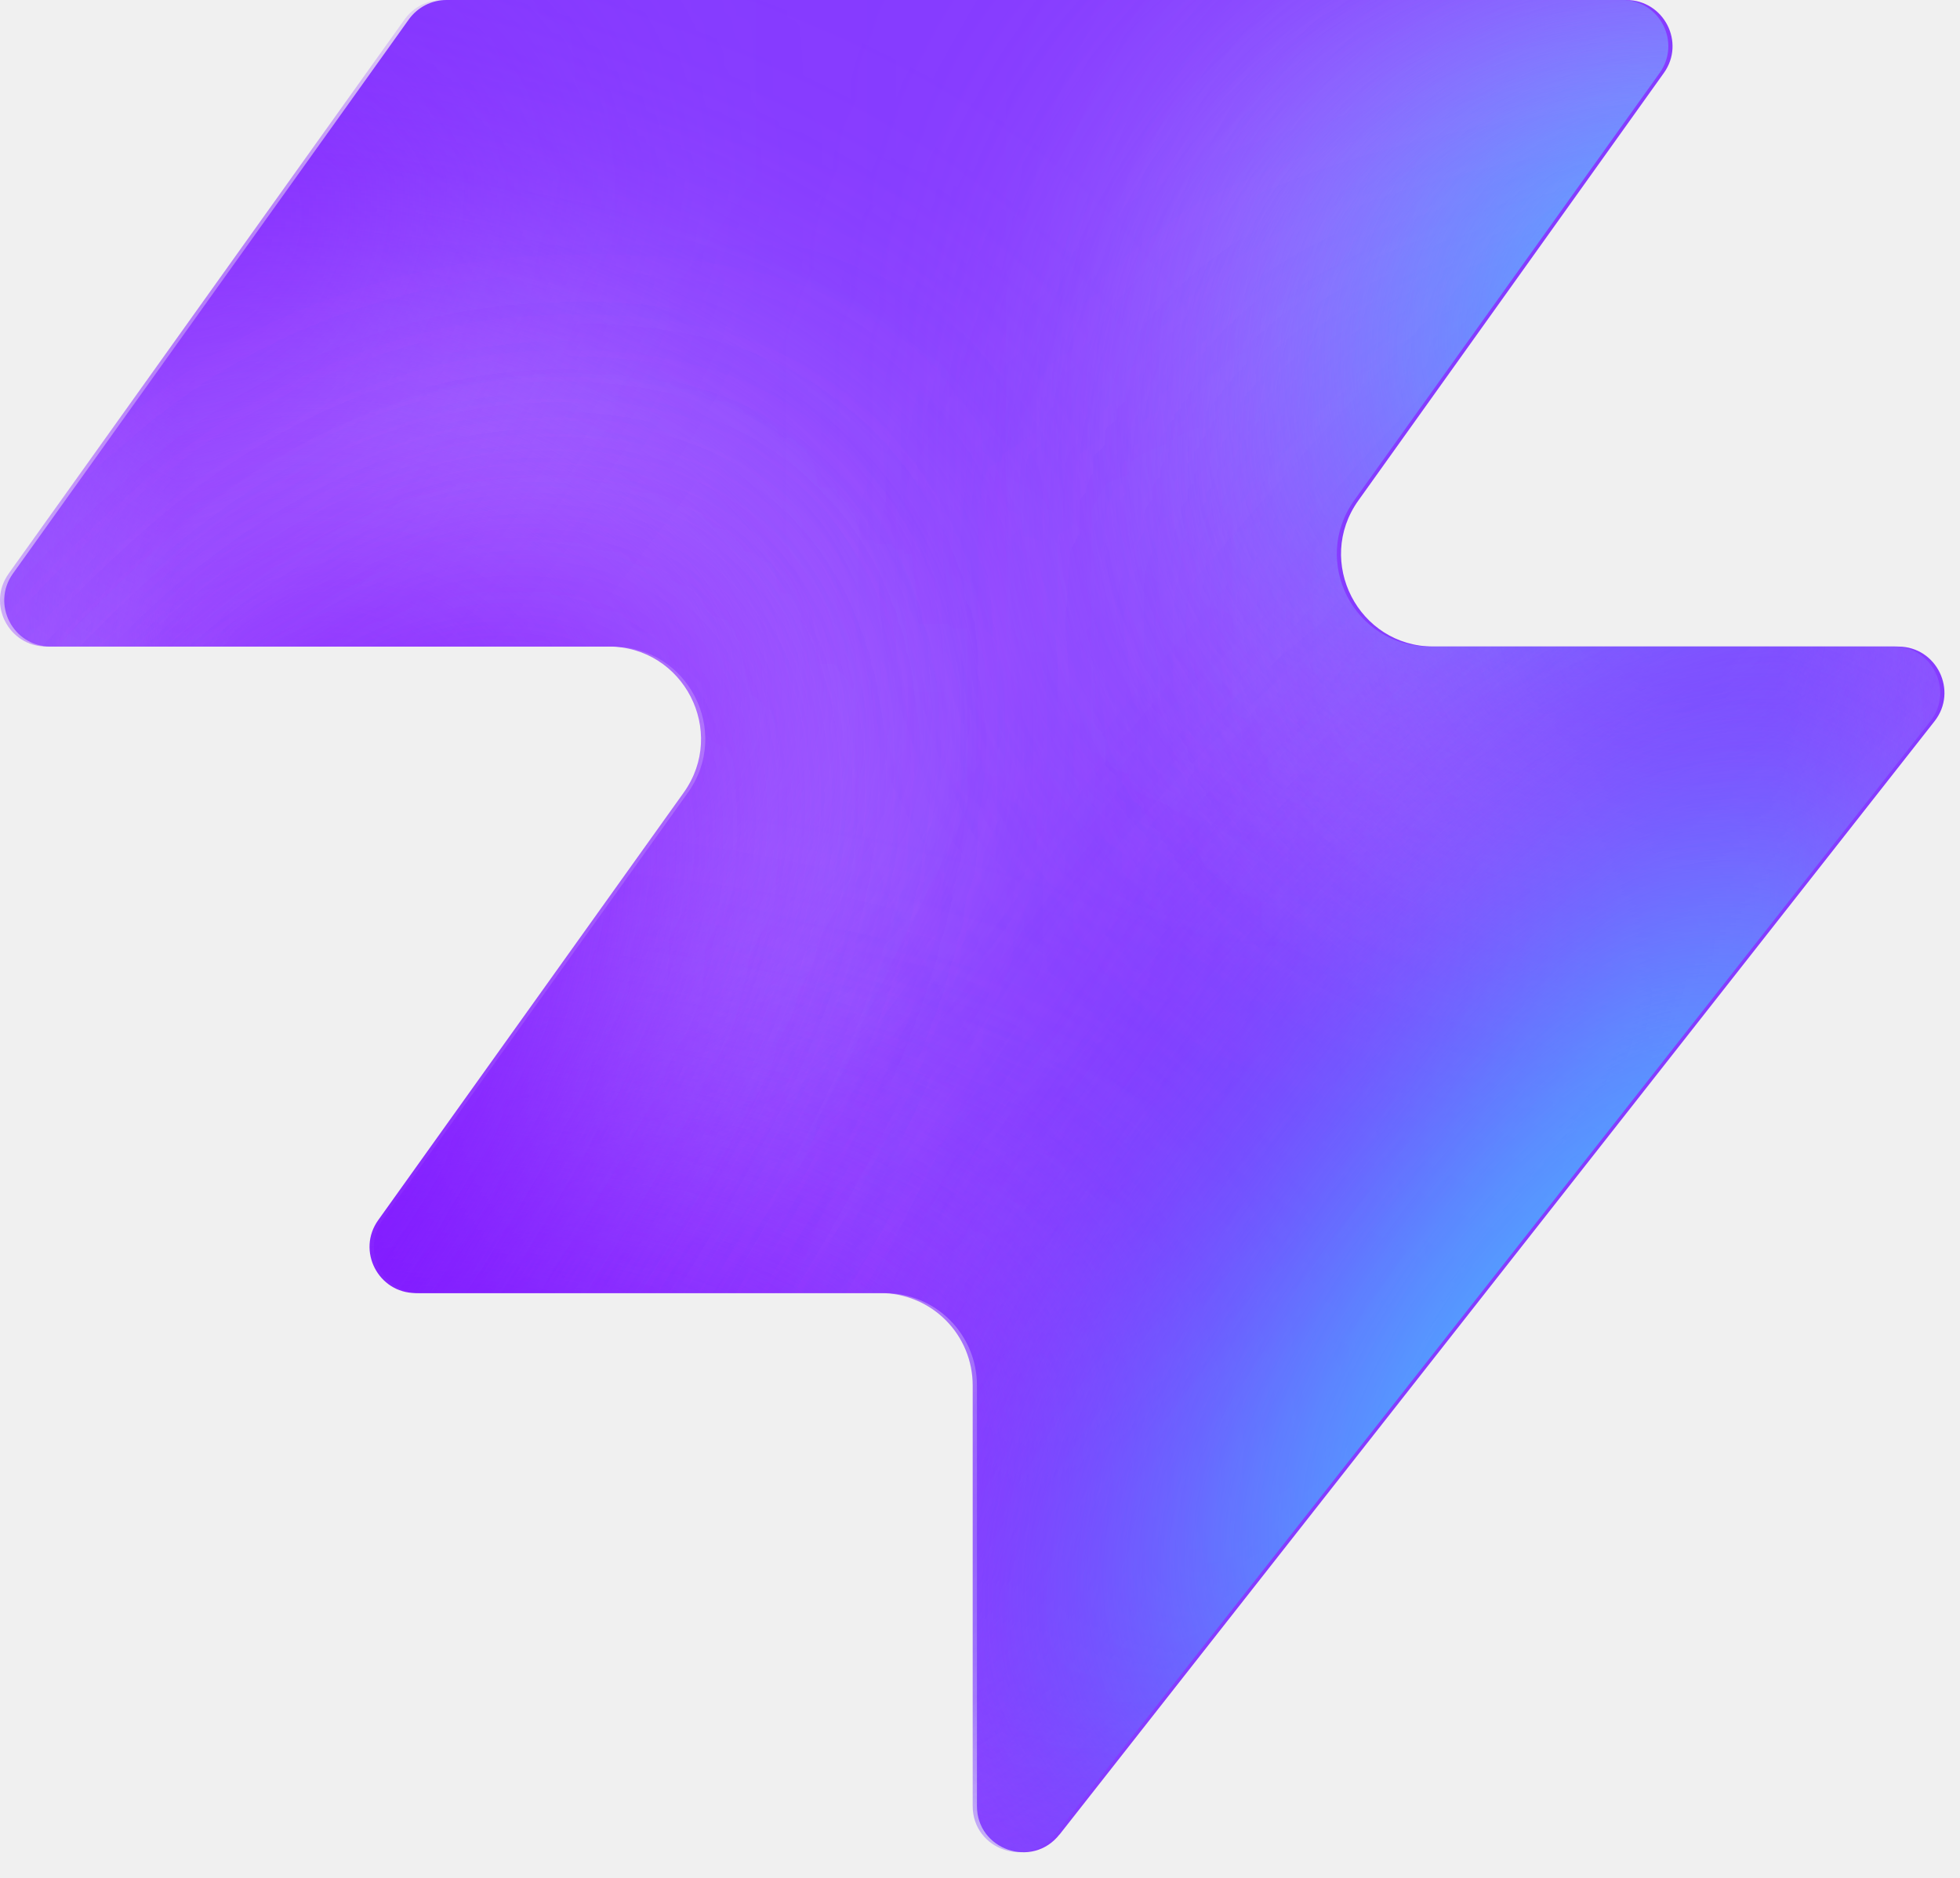
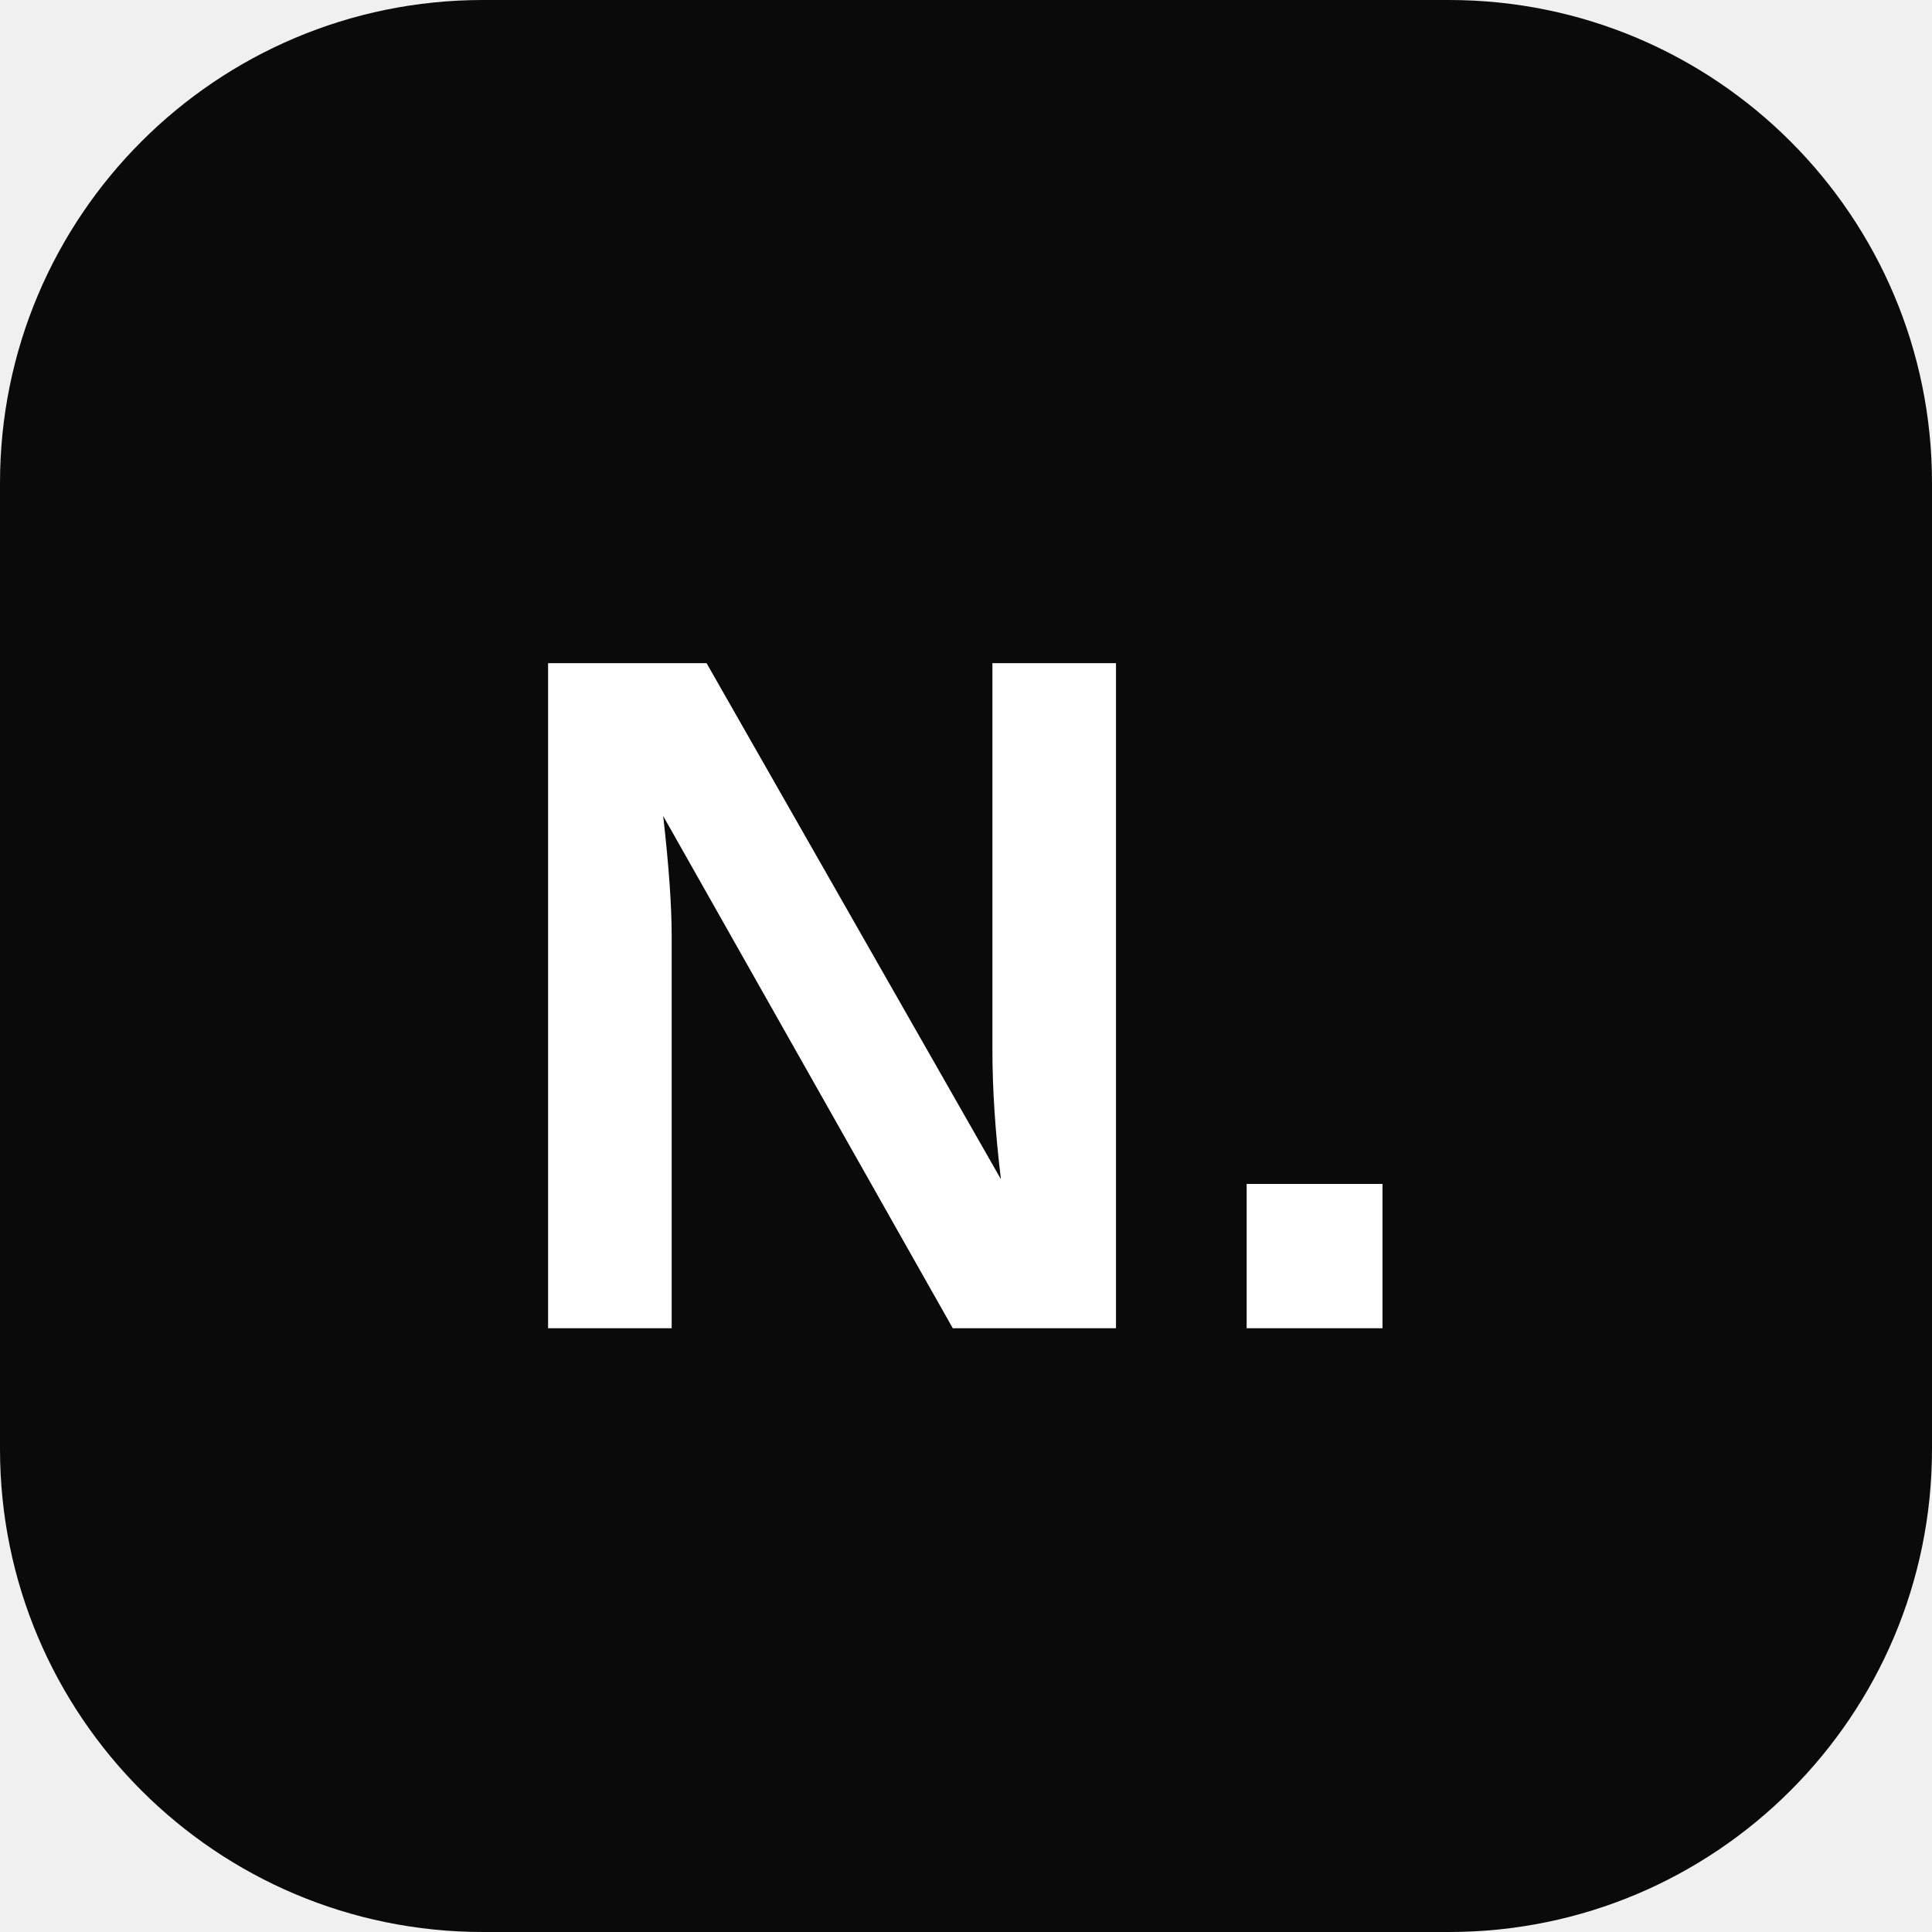
- <svg xmlns="http://www.w3.org/2000/svg" width="48" height="46" fill="none" viewBox="0 0 48 46">
-   <path fill="#863bff" d="M25.946 44.938c-.664.845-2.021.375-2.021-.698V33.937a2.26 2.26 0 0 0-2.262-2.262H10.287c-.92 0-1.456-1.04-.92-1.788l7.48-10.471c1.07-1.497 0-3.578-1.842-3.578H1.237c-.92 0-1.456-1.04-.92-1.788L10.013.474c.214-.297.556-.474.92-.474h28.894c.92 0 1.456 1.04.92 1.788l-7.48 10.471c-1.07 1.498 0 3.579 1.842 3.579h11.377c.943 0 1.473 1.088.89 1.83L25.947 44.94z" style="fill:#863bff;fill:color(display-p3 .525 .23 1);fill-opacity:1" />
-   <mask id="a" width="48" height="46" x="0" y="0" maskUnits="userSpaceOnUse" style="mask-type:alpha">
-     <path fill="#000" d="M25.842 44.938c-.664.844-2.021.375-2.021-.698V33.937a2.26 2.26 0 0 0-2.262-2.262H10.183c-.92 0-1.456-1.04-.92-1.788l7.48-10.471c1.07-1.498 0-3.579-1.842-3.579H1.133c-.92 0-1.456-1.04-.92-1.787L9.91.473c.214-.297.556-.474.92-.474h28.894c.92 0 1.456 1.04.92 1.788l-7.48 10.471c-1.07 1.498 0 3.578 1.842 3.578h11.377c.943 0 1.473 1.088.89 1.832L25.843 44.94z" style="fill:#000;fill-opacity:1" />
-   </mask>
-   <g mask="url(#a)">
-     <g filter="url(#b)">
-       <ellipse cx="5.508" cy="14.704" fill="#ede6ff" rx="5.508" ry="14.704" style="fill:#ede6ff;fill:color(display-p3 .927 .903 1);fill-opacity:1" transform="matrix(.00324 1 1 -.00324 -4.47 31.516)" />
-     </g>
-     <g filter="url(#c)">
-       <ellipse cx="10.399" cy="29.851" fill="#ede6ff" rx="10.399" ry="29.851" style="fill:#ede6ff;fill:color(display-p3 .927 .903 1);fill-opacity:1" transform="matrix(.00324 1 1 -.00324 -39.328 7.883)" />
-     </g>
-     <g filter="url(#d)">
-       <ellipse cx="5.508" cy="30.487" fill="#7e14ff" rx="5.508" ry="30.487" style="fill:#7e14ff;fill:color(display-p3 .492 .077 1);fill-opacity:1" transform="rotate(89.814 -25.913 -14.639)scale(1 -1)" />
-     </g>
-     <g filter="url(#e)">
-       <ellipse cx="5.508" cy="30.599" fill="#7e14ff" rx="5.508" ry="30.599" style="fill:#7e14ff;fill:color(display-p3 .492 .077 1);fill-opacity:1" transform="rotate(89.814 -32.644 -3.334)scale(1 -1)" />
-     </g>
-     <g filter="url(#f)">
-       <ellipse cx="5.508" cy="30.599" fill="#7e14ff" rx="5.508" ry="30.599" style="fill:#7e14ff;fill:color(display-p3 .492 .077 1);fill-opacity:1" transform="matrix(.00324 1 1 -.00324 -34.34 30.47)" />
-     </g>
-     <g filter="url(#g)">
-       <ellipse cx="14.072" cy="22.078" fill="#ede6ff" rx="14.072" ry="22.078" style="fill:#ede6ff;fill:color(display-p3 .927 .903 1);fill-opacity:1" transform="rotate(93.35 24.506 48.493)scale(-1 1)" />
-     </g>
-     <g filter="url(#h)">
-       <ellipse cx="3.47" cy="21.501" fill="#7e14ff" rx="3.47" ry="21.501" style="fill:#7e14ff;fill:color(display-p3 .492 .077 1);fill-opacity:1" transform="rotate(89.009 28.708 47.59)scale(-1 1)" />
-     </g>
-     <g filter="url(#i)">
-       <ellipse cx="3.47" cy="21.501" fill="#7e14ff" rx="3.47" ry="21.501" style="fill:#7e14ff;fill:color(display-p3 .492 .077 1);fill-opacity:1" transform="rotate(89.009 28.708 47.59)scale(-1 1)" />
-     </g>
-     <g filter="url(#j)">
-       <ellipse cx=".387" cy="8.972" fill="#7e14ff" rx="4.407" ry="29.108" style="fill:#7e14ff;fill:color(display-p3 .492 .077 1);fill-opacity:1" transform="rotate(39.51 .387 8.972)" />
-     </g>
-     <g filter="url(#k)">
-       <ellipse cx="47.523" cy="-6.092" fill="#7e14ff" rx="4.407" ry="29.108" style="fill:#7e14ff;fill:color(display-p3 .492 .077 1);fill-opacity:1" transform="rotate(37.892 47.523 -6.092)" />
-     </g>
-     <g filter="url(#l)">
-       <ellipse cx="41.412" cy="6.333" fill="#47bfff" rx="5.971" ry="9.665" style="fill:#47bfff;fill:color(display-p3 .28 .748 1);fill-opacity:1" transform="rotate(37.892 41.412 6.333)" />
-     </g>
-     <g filter="url(#m)">
-       <ellipse cx="-1.879" cy="38.332" fill="#7e14ff" rx="4.407" ry="29.108" style="fill:#7e14ff;fill:color(display-p3 .492 .077 1);fill-opacity:1" transform="rotate(37.892 -1.88 38.332)" />
-     </g>
-     <g filter="url(#n)">
-       <ellipse cx="-1.879" cy="38.332" fill="#7e14ff" rx="4.407" ry="29.108" style="fill:#7e14ff;fill:color(display-p3 .492 .077 1);fill-opacity:1" transform="rotate(37.892 -1.88 38.332)" />
-     </g>
-     <g filter="url(#o)">
-       <ellipse cx="35.651" cy="29.907" fill="#7e14ff" rx="4.407" ry="29.108" style="fill:#7e14ff;fill:color(display-p3 .492 .077 1);fill-opacity:1" transform="rotate(37.892 35.651 29.907)" />
-     </g>
-     <g filter="url(#p)">
-       <ellipse cx="38.418" cy="32.4" fill="#47bfff" rx="5.971" ry="15.297" style="fill:#47bfff;fill:color(display-p3 .28 .748 1);fill-opacity:1" transform="rotate(37.892 38.418 32.4)" />
-     </g>
-   </g>
-   <defs>
-     <filter id="b" width="60.045" height="41.654" x="-19.77" y="16.149" color-interpolation-filters="sRGB" filterUnits="userSpaceOnUse">
-       <feFlood flood-opacity="0" result="BackgroundImageFix" />
-       <feBlend in="SourceGraphic" in2="BackgroundImageFix" result="shape" />
-       <feGaussianBlur result="effect1_foregroundBlur_2002_17158" stdDeviation="7.659" />
-     </filter>
-     <filter id="c" width="90.34" height="51.437" x="-54.613" y="-7.533" color-interpolation-filters="sRGB" filterUnits="userSpaceOnUse">
-       <feFlood flood-opacity="0" result="BackgroundImageFix" />
-       <feBlend in="SourceGraphic" in2="BackgroundImageFix" result="shape" />
-       <feGaussianBlur result="effect1_foregroundBlur_2002_17158" stdDeviation="7.659" />
-     </filter>
-     <filter id="d" width="79.355" height="29.4" x="-49.64" y="2.03" color-interpolation-filters="sRGB" filterUnits="userSpaceOnUse">
-       <feFlood flood-opacity="0" result="BackgroundImageFix" />
-       <feBlend in="SourceGraphic" in2="BackgroundImageFix" result="shape" />
-       <feGaussianBlur result="effect1_foregroundBlur_2002_17158" stdDeviation="4.596" />
-     </filter>
-     <filter id="e" width="79.579" height="29.4" x="-45.045" y="20.029" color-interpolation-filters="sRGB" filterUnits="userSpaceOnUse">
-       <feFlood flood-opacity="0" result="BackgroundImageFix" />
-       <feBlend in="SourceGraphic" in2="BackgroundImageFix" result="shape" />
-       <feGaussianBlur result="effect1_foregroundBlur_2002_17158" stdDeviation="4.596" />
-     </filter>
-     <filter id="f" width="79.579" height="29.4" x="-43.513" y="21.178" color-interpolation-filters="sRGB" filterUnits="userSpaceOnUse">
-       <feFlood flood-opacity="0" result="BackgroundImageFix" />
-       <feBlend in="SourceGraphic" in2="BackgroundImageFix" result="shape" />
-       <feGaussianBlur result="effect1_foregroundBlur_2002_17158" stdDeviation="4.596" />
-     </filter>
-     <filter id="g" width="74.749" height="58.852" x="15.756" y="-17.901" color-interpolation-filters="sRGB" filterUnits="userSpaceOnUse">
-       <feFlood flood-opacity="0" result="BackgroundImageFix" />
-       <feBlend in="SourceGraphic" in2="BackgroundImageFix" result="shape" />
-       <feGaussianBlur result="effect1_foregroundBlur_2002_17158" stdDeviation="7.659" />
-     </filter>
-     <filter id="h" width="61.377" height="25.362" x="23.548" y="2.284" color-interpolation-filters="sRGB" filterUnits="userSpaceOnUse">
-       <feFlood flood-opacity="0" result="BackgroundImageFix" />
-       <feBlend in="SourceGraphic" in2="BackgroundImageFix" result="shape" />
-       <feGaussianBlur result="effect1_foregroundBlur_2002_17158" stdDeviation="4.596" />
-     </filter>
-     <filter id="i" width="61.377" height="25.362" x="23.548" y="2.284" color-interpolation-filters="sRGB" filterUnits="userSpaceOnUse">
-       <feFlood flood-opacity="0" result="BackgroundImageFix" />
-       <feBlend in="SourceGraphic" in2="BackgroundImageFix" result="shape" />
-       <feGaussianBlur result="effect1_foregroundBlur_2002_17158" stdDeviation="4.596" />
-     </filter>
-     <filter id="j" width="56.045" height="63.649" x="-27.636" y="-22.853" color-interpolation-filters="sRGB" filterUnits="userSpaceOnUse">
-       <feFlood flood-opacity="0" result="BackgroundImageFix" />
-       <feBlend in="SourceGraphic" in2="BackgroundImageFix" result="shape" />
-       <feGaussianBlur result="effect1_foregroundBlur_2002_17158" stdDeviation="4.596" />
-     </filter>
-     <filter id="k" width="54.814" height="64.646" x="20.116" y="-38.415" color-interpolation-filters="sRGB" filterUnits="userSpaceOnUse">
-       <feFlood flood-opacity="0" result="BackgroundImageFix" />
-       <feBlend in="SourceGraphic" in2="BackgroundImageFix" result="shape" />
-       <feGaussianBlur result="effect1_foregroundBlur_2002_17158" stdDeviation="4.596" />
-     </filter>
-     <filter id="l" width="33.541" height="35.313" x="24.641" y="-11.323" color-interpolation-filters="sRGB" filterUnits="userSpaceOnUse">
-       <feFlood flood-opacity="0" result="BackgroundImageFix" />
-       <feBlend in="SourceGraphic" in2="BackgroundImageFix" result="shape" />
-       <feGaussianBlur result="effect1_foregroundBlur_2002_17158" stdDeviation="4.596" />
-     </filter>
-     <filter id="m" width="54.814" height="64.646" x="-29.286" y="6.009" color-interpolation-filters="sRGB" filterUnits="userSpaceOnUse">
-       <feFlood flood-opacity="0" result="BackgroundImageFix" />
-       <feBlend in="SourceGraphic" in2="BackgroundImageFix" result="shape" />
-       <feGaussianBlur result="effect1_foregroundBlur_2002_17158" stdDeviation="4.596" />
-     </filter>
-     <filter id="n" width="54.814" height="64.646" x="-29.286" y="6.009" color-interpolation-filters="sRGB" filterUnits="userSpaceOnUse">
-       <feFlood flood-opacity="0" result="BackgroundImageFix" />
-       <feBlend in="SourceGraphic" in2="BackgroundImageFix" result="shape" />
-       <feGaussianBlur result="effect1_foregroundBlur_2002_17158" stdDeviation="4.596" />
-     </filter>
-     <filter id="o" width="54.814" height="64.646" x="8.244" y="-2.416" color-interpolation-filters="sRGB" filterUnits="userSpaceOnUse">
-       <feFlood flood-opacity="0" result="BackgroundImageFix" />
-       <feBlend in="SourceGraphic" in2="BackgroundImageFix" result="shape" />
-       <feGaussianBlur result="effect1_foregroundBlur_2002_17158" stdDeviation="4.596" />
-     </filter>
-     <filter id="p" width="39.409" height="43.623" x="18.713" y="10.588" color-interpolation-filters="sRGB" filterUnits="userSpaceOnUse">
-       <feFlood flood-opacity="0" result="BackgroundImageFix" />
-       <feBlend in="SourceGraphic" in2="BackgroundImageFix" result="shape" />
-       <feGaussianBlur result="effect1_foregroundBlur_2002_17158" stdDeviation="4.596" />
-     </filter>
-   </defs>
+ <svg xmlns="http://www.w3.org/2000/svg" viewBox="0 0 32 32">
+   <rect width="32" height="32" rx="8" fill="#0a0a0a" />
+   <text x="16" y="22" text-anchor="middle" font-family="'Plus Jakarta Sans', Arial, sans-serif" font-weight="800" font-size="16" fill="#ffffff">N.</text>
</svg>
